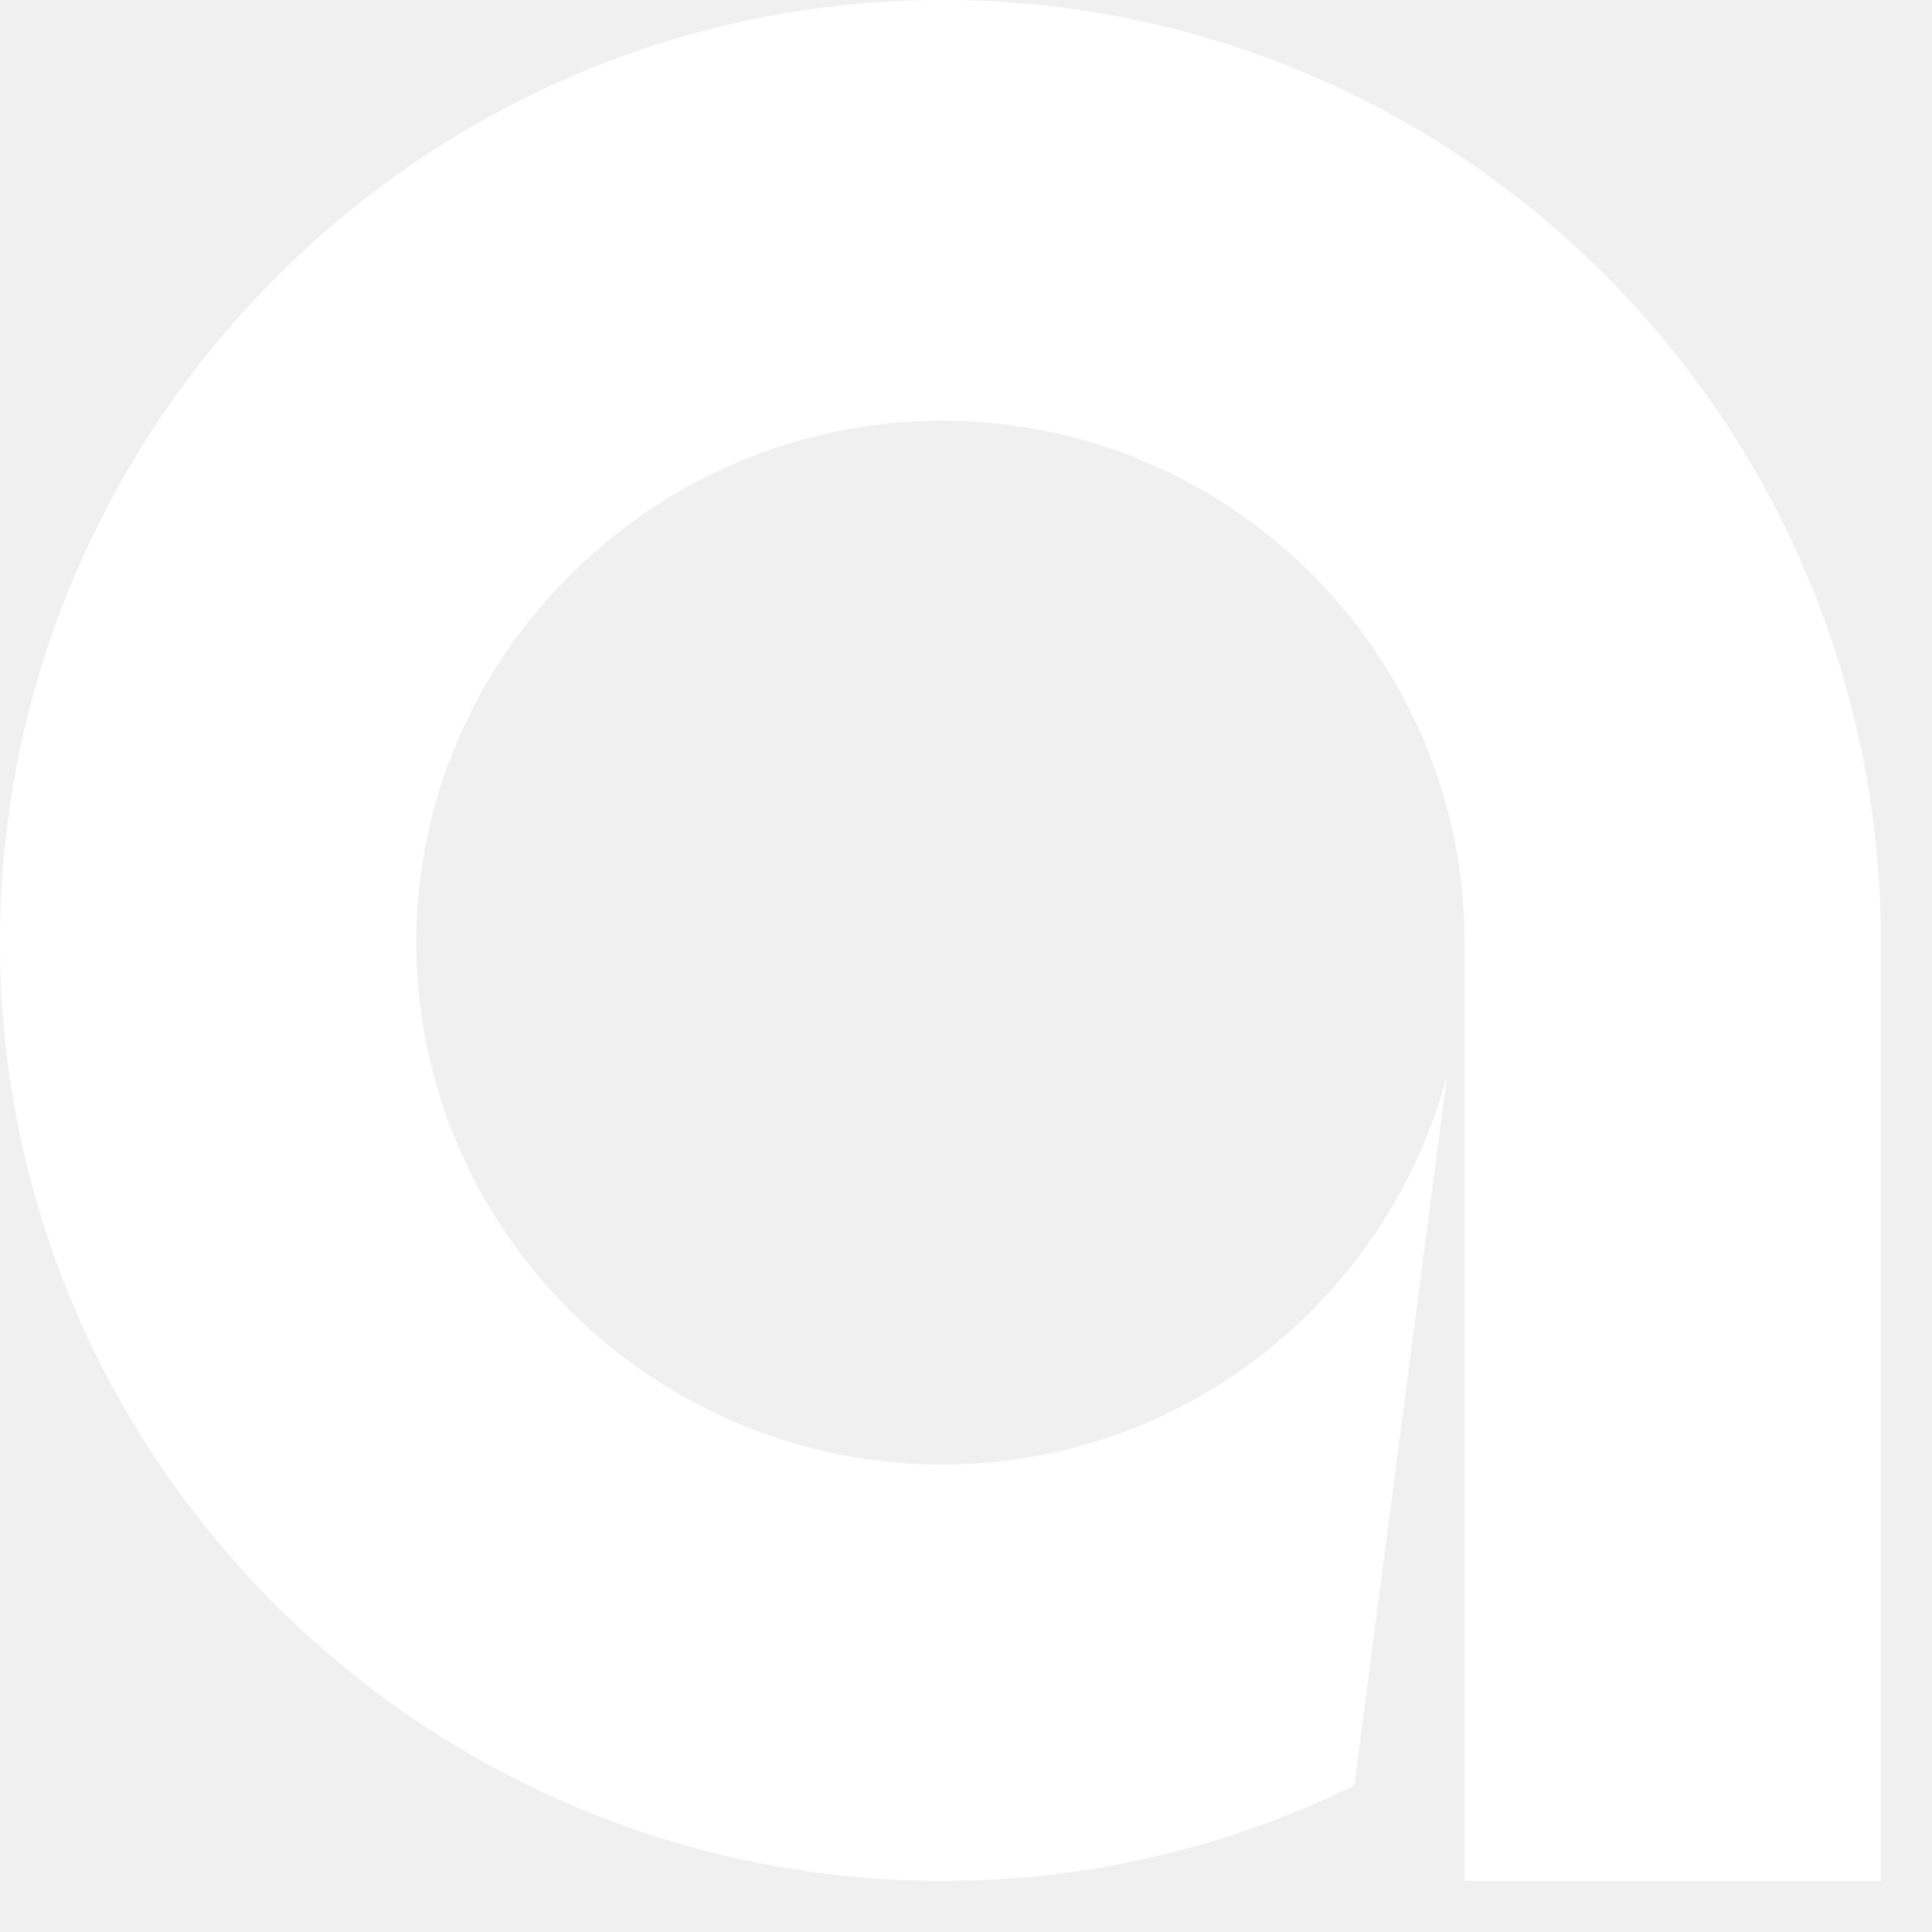
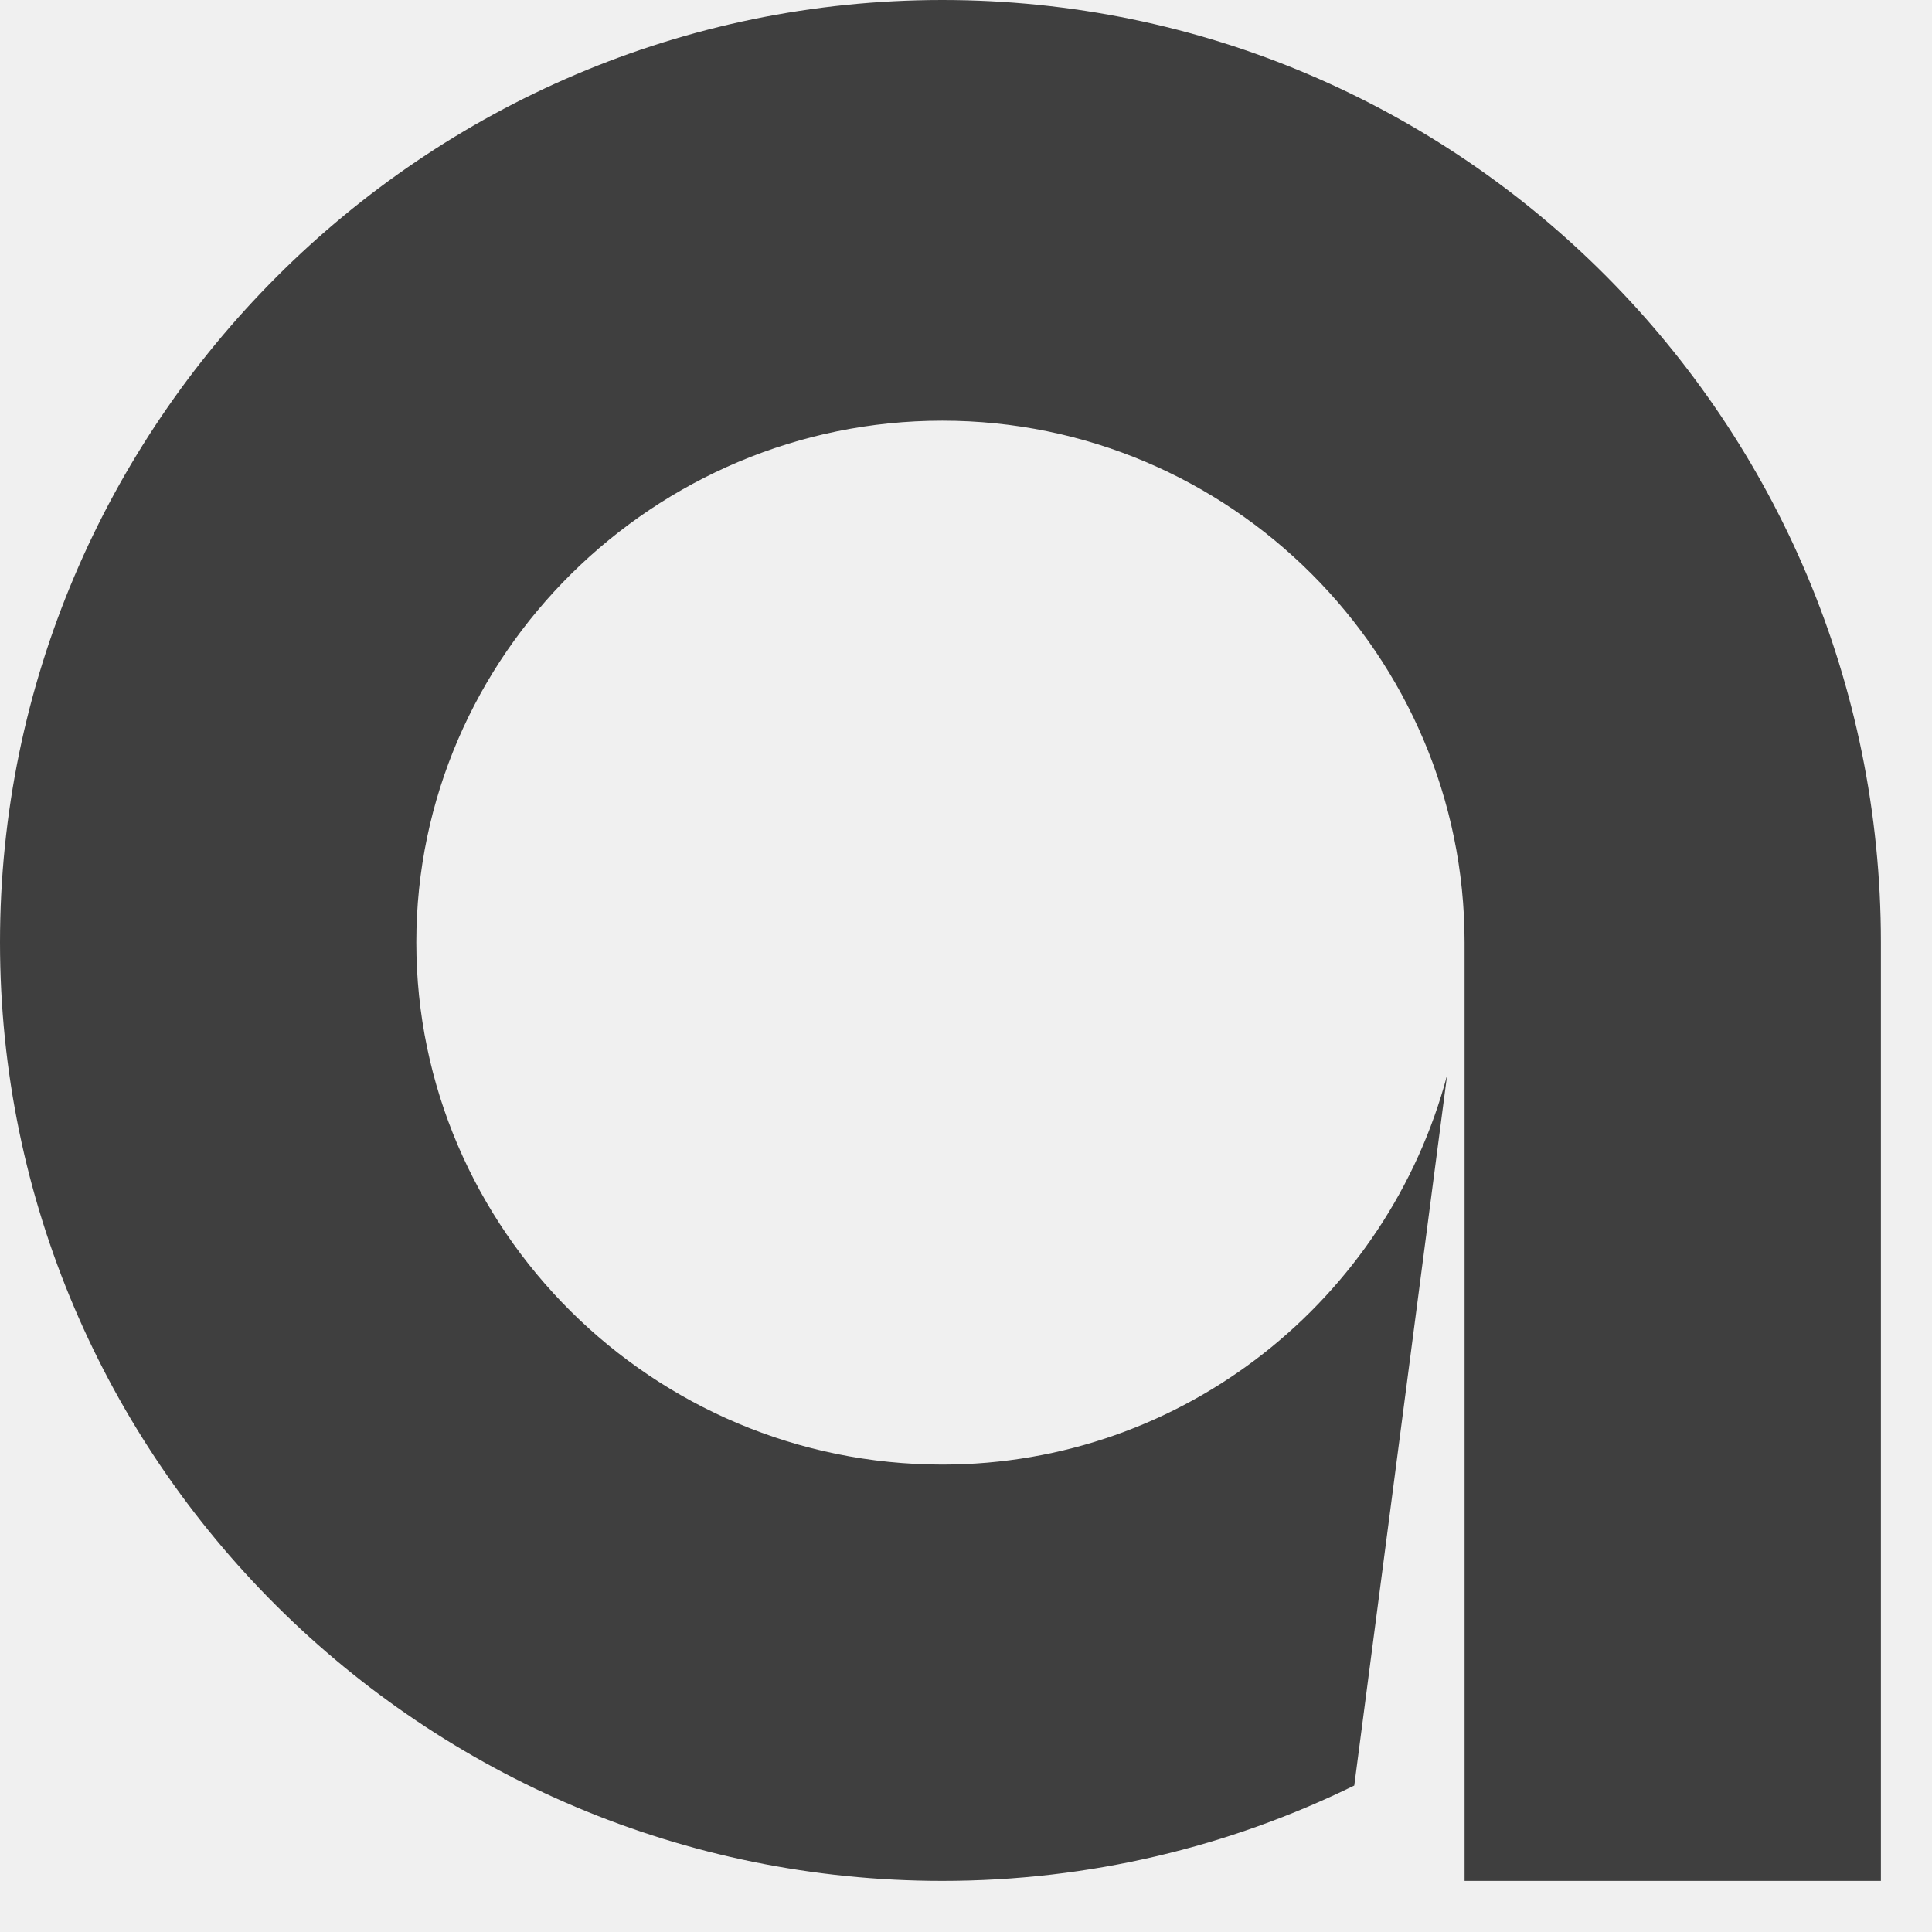
<svg xmlns="http://www.w3.org/2000/svg" width="31" height="31" viewBox="0 0 31 31" fill="none">
-   <path d="M30.18 15.12V30.18H23.5V15.12C23.5 10.51 19.74 6.75 15.12 6.75C10.5 6.75 6.68 10.51 6.68 15.12C6.68 19.73 10.47 23.5 15.12 23.5C19 23.5 22.27 20.84 23.22 17.25L21.73 28.65C19.73 29.63 17.49 30.18 15.12 30.18C6.79 30.18 -0 23.43 -0 15.12C-0 6.81 6.79 0 15.12 0C23.45 0 30.18 6.78 30.18 15.12Z" fill="white" />
+   <path d="M30.18 15.12V30.18H23.5V15.12C23.5 10.51 19.74 6.75 15.12 6.75C10.5 6.75 6.68 10.51 6.68 15.12C6.68 19.73 10.47 23.5 15.12 23.5C19 23.5 22.27 20.84 23.22 17.25L21.73 28.65C19.73 29.63 17.49 30.18 15.12 30.18C6.79 30.18 -0 23.43 -0 15.12C-0 6.81 6.79 0 15.12 0C23.45 0 30.18 6.78 30.18 15.12Z" fill="#3F3F3F" />
</svg>
